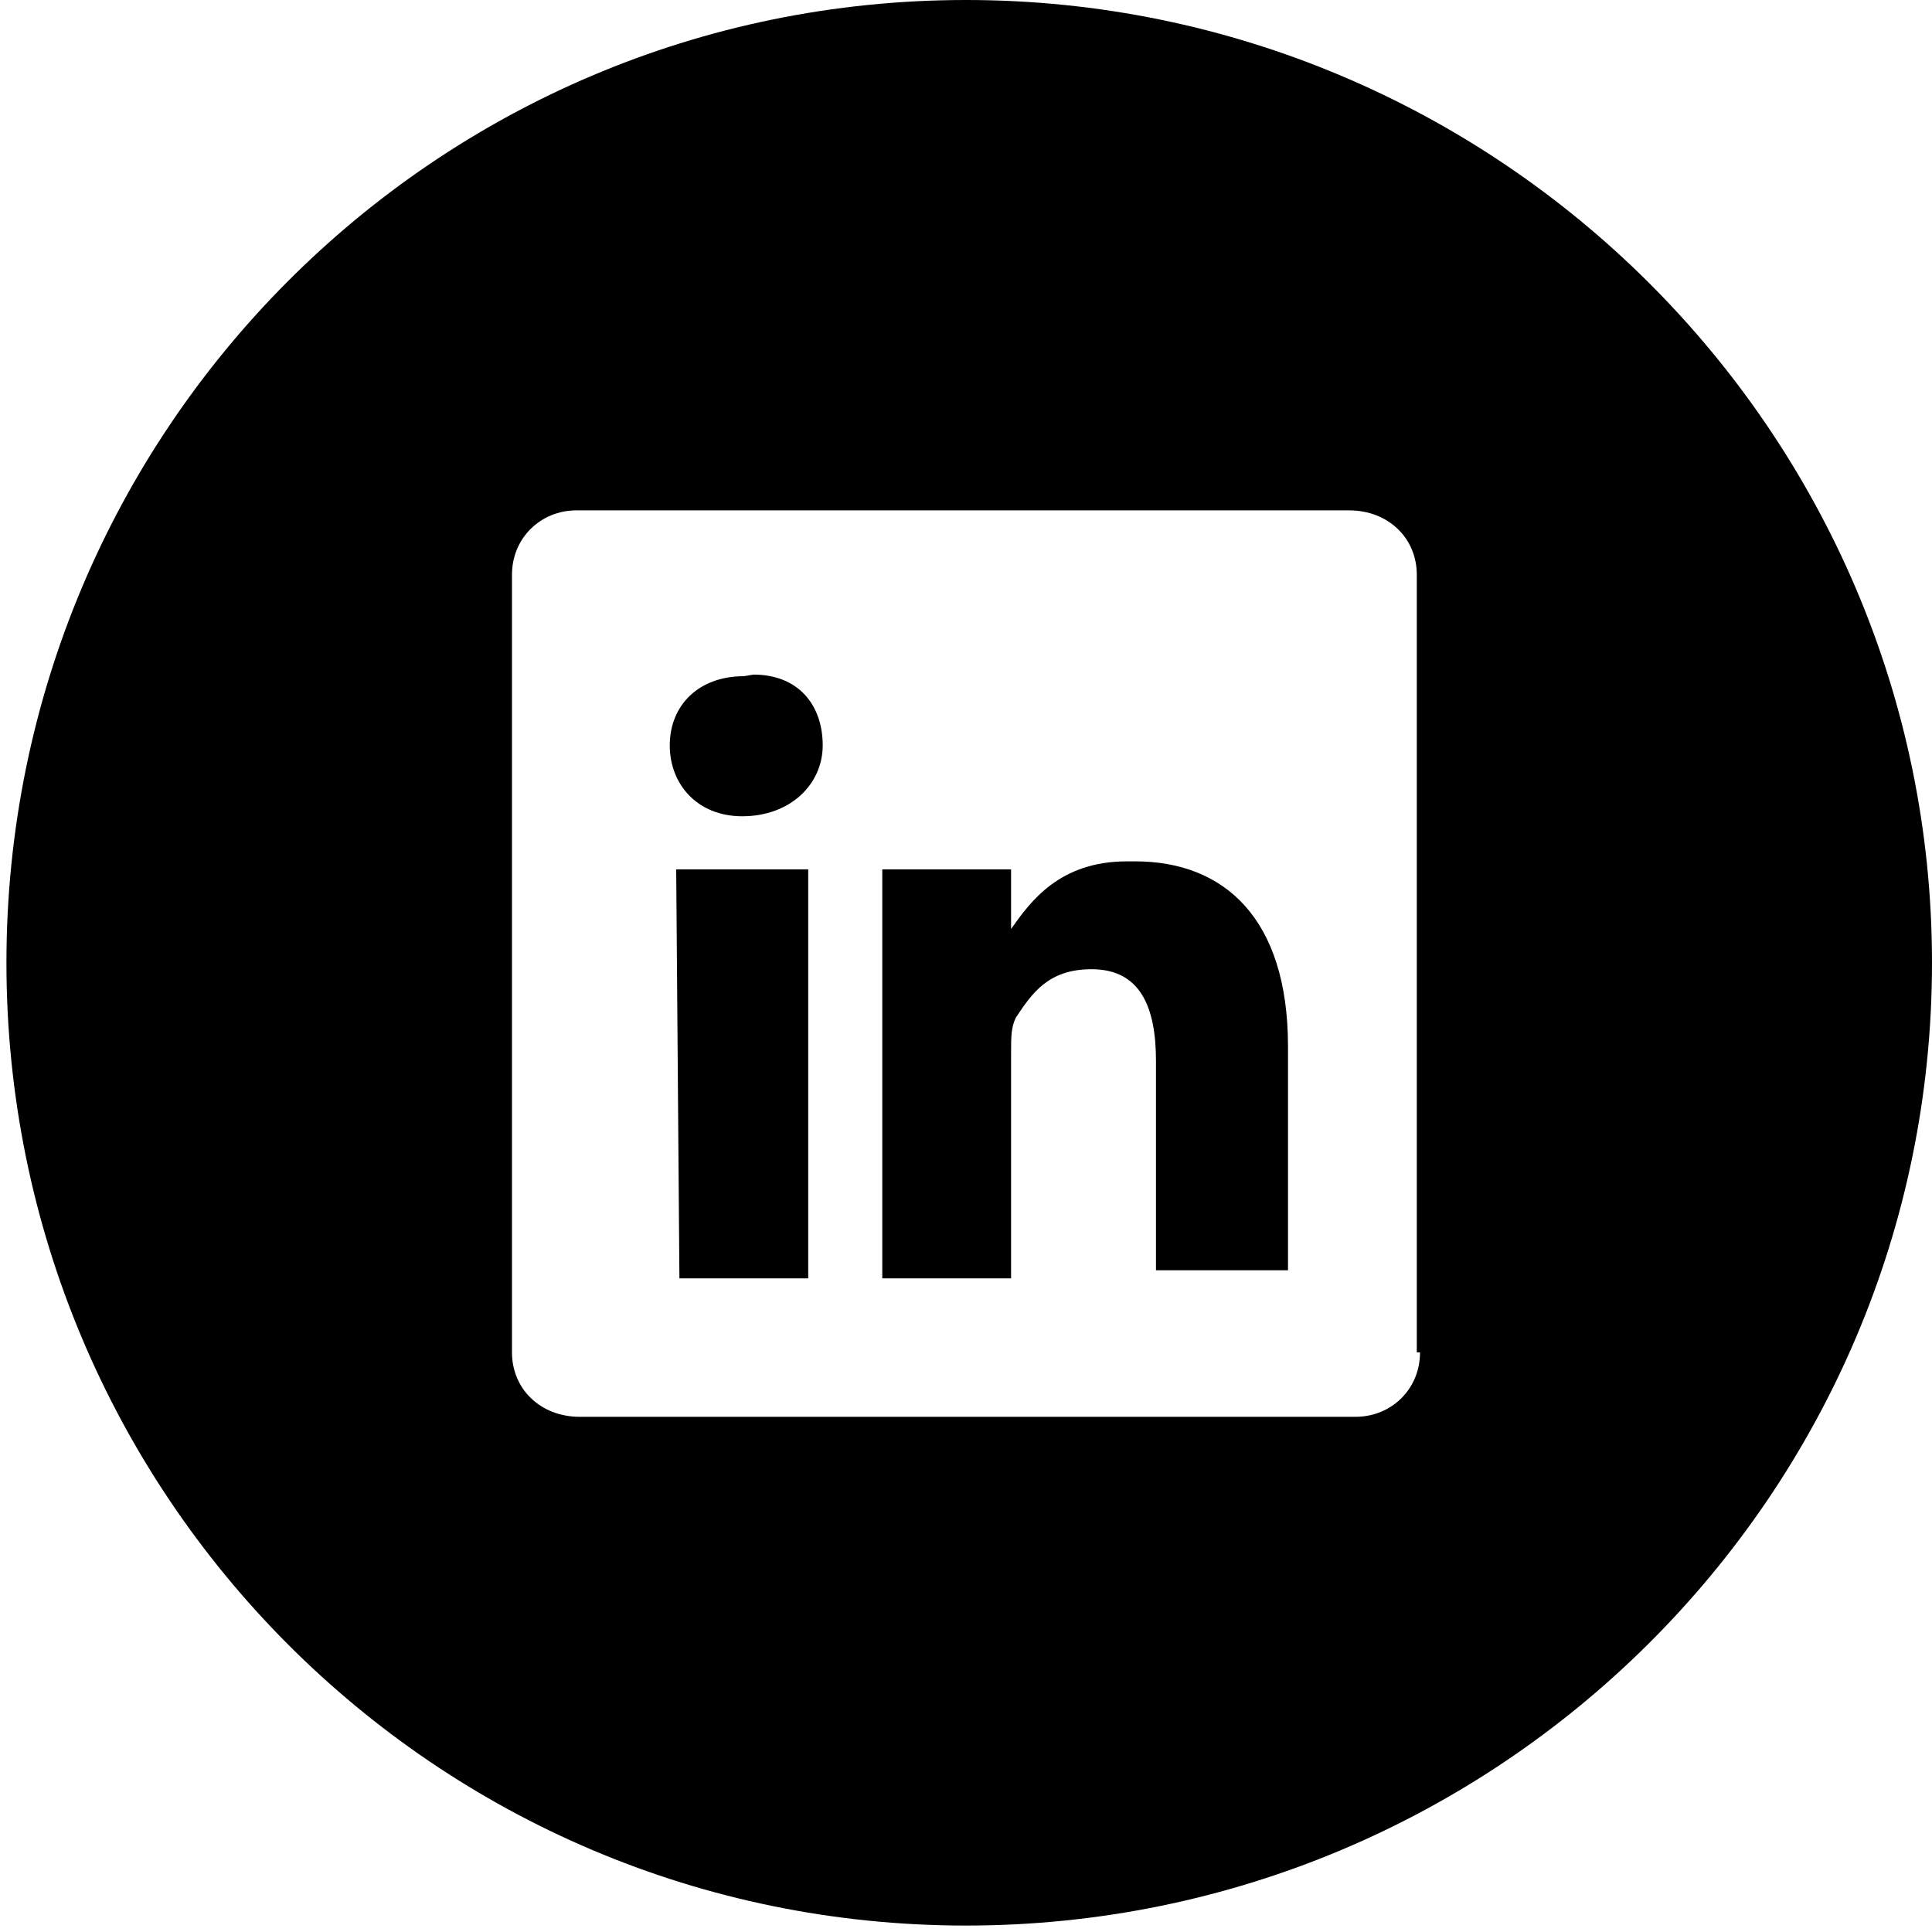
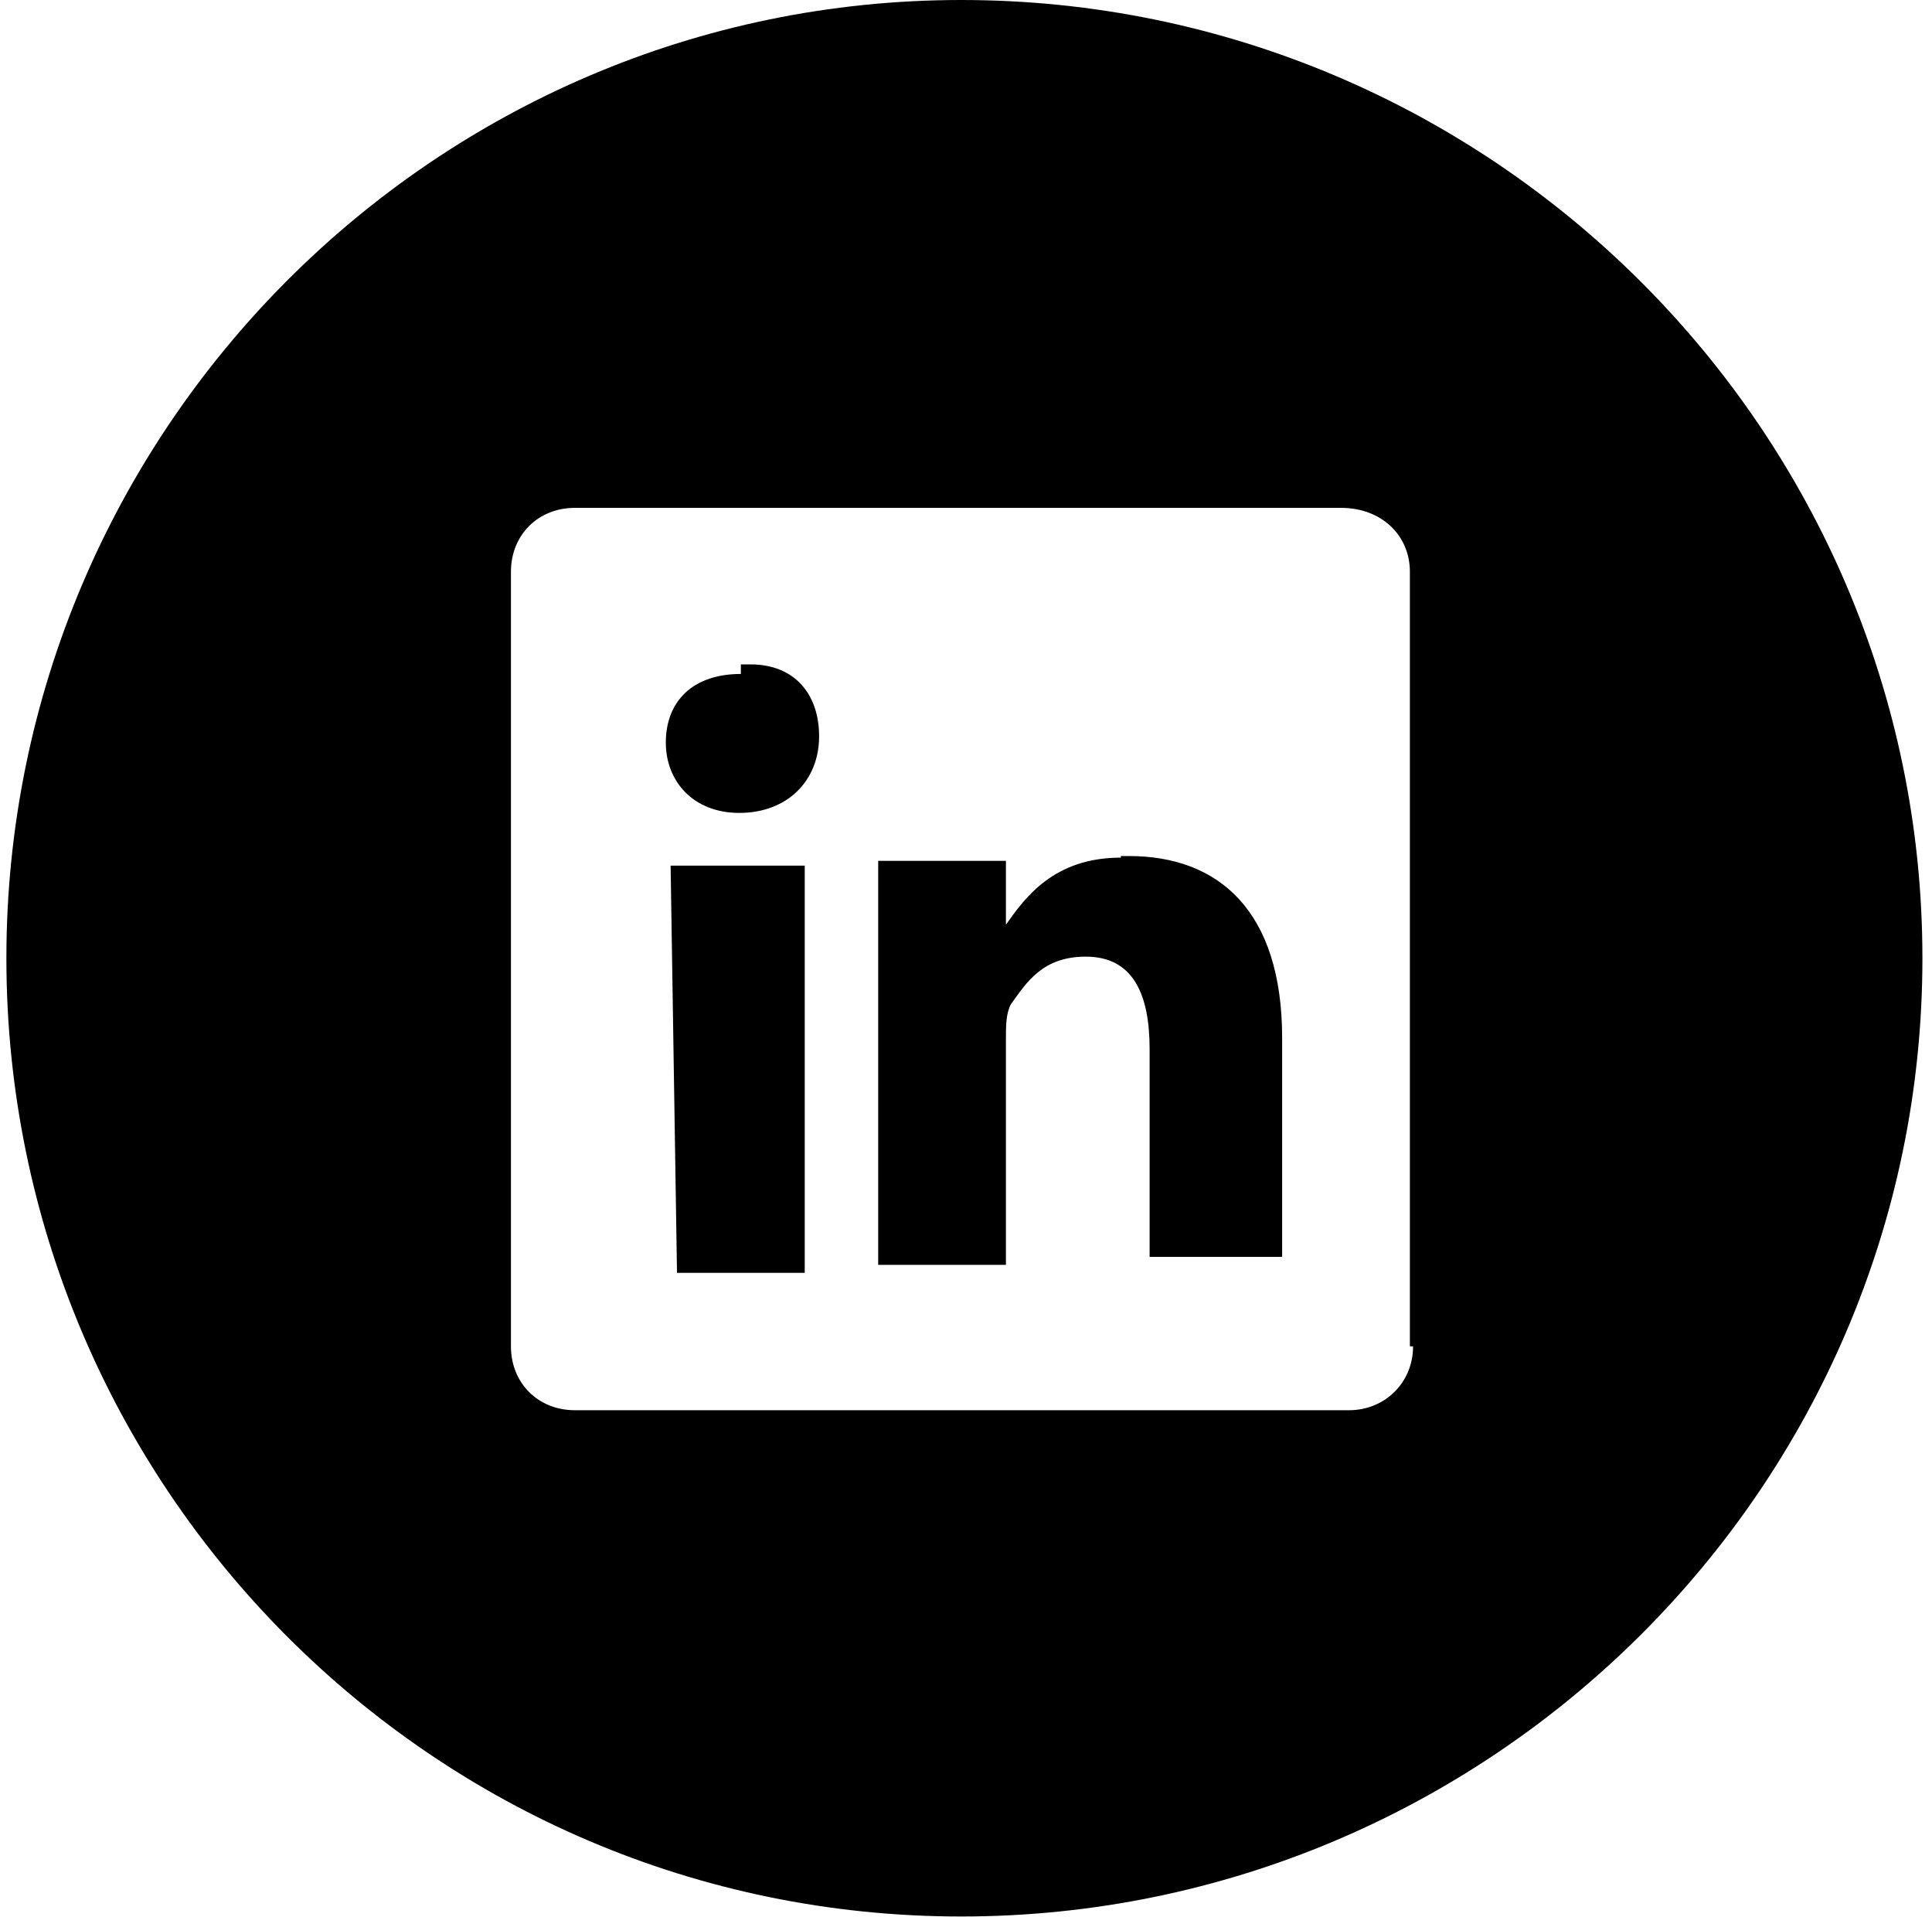
- <svg xmlns="http://www.w3.org/2000/svg" width="120" height="120" viewBox="0 0 120 120">
-   <path d="M42 54h8.2v25.4h-8zm4.2-12c-2.8 0-4.6 1.8-4.6 4.3 0 2.4 1.7 4.4 4.5 4.4 3 0 5-2 5-4.4 0-2.5-1.5-4.4-4.3-4.4zM70 53.5c-4.2 0-6 2.5-7.2 4.2V54h-8v25.4h8v-14c0-1 0-1.6.3-2.2 1-1.5 2-3 4.7-3 3 0 4 2.3 4 5.7v13H80V65c0-8-4-11.5-9.5-11.5zM60 0C27 0 .4 26.8.4 59.8S27 119.6 60 119.6s60-26.7 60-59.8C120 26.8 93 0 60 0zm28.2 84c0 2.3-1.8 4-4 4H36c-2.4 0-4.2-1.7-4.2-4V35.7c0-2.3 1.8-4 4-4h48c2.4 0 4.2 1.7 4.2 4V84z" />
+ <svg xmlns="http://www.w3.org/2000/svg" width="121" height="120" viewBox="0 0 121 120">
+   <path d="M42 54.2h8.4v25.5h-8L42 54.2zm4.4-12c-3 0-4.7 1.7-4.7 4.3 0 2.4 1.7 4.4 4.6 4.4 3 0 5-2 5-4.8 0-2.6-1.5-4.5-4.3-4.5h-.6zm23.8 11.5c-4.2 0-6 2.5-7.2 4.2v-4h-8v25.3h8v-14c0-1 0-1.7.3-2.3 1-1.4 2-3 4.7-3 3 0 4 2.4 4 5.8v13h8.3V65c0-8-4-11.4-9.6-11.4h-.5zM60.2 0C27.2 0 .4 27 .4 60s26.7 60 59.8 60c33 0 60.2-26.8 60.2-60 0-33-27-60-60.2-60zm28.3 84.3c0 2.3-1.8 4-4 4H36c-2.3 0-4-1.7-4-4V35.8c0-2.3 1.7-4 4-4h48c2.5 0 4.3 1.7 4.3 4v48.5h.2z" />
</svg>
